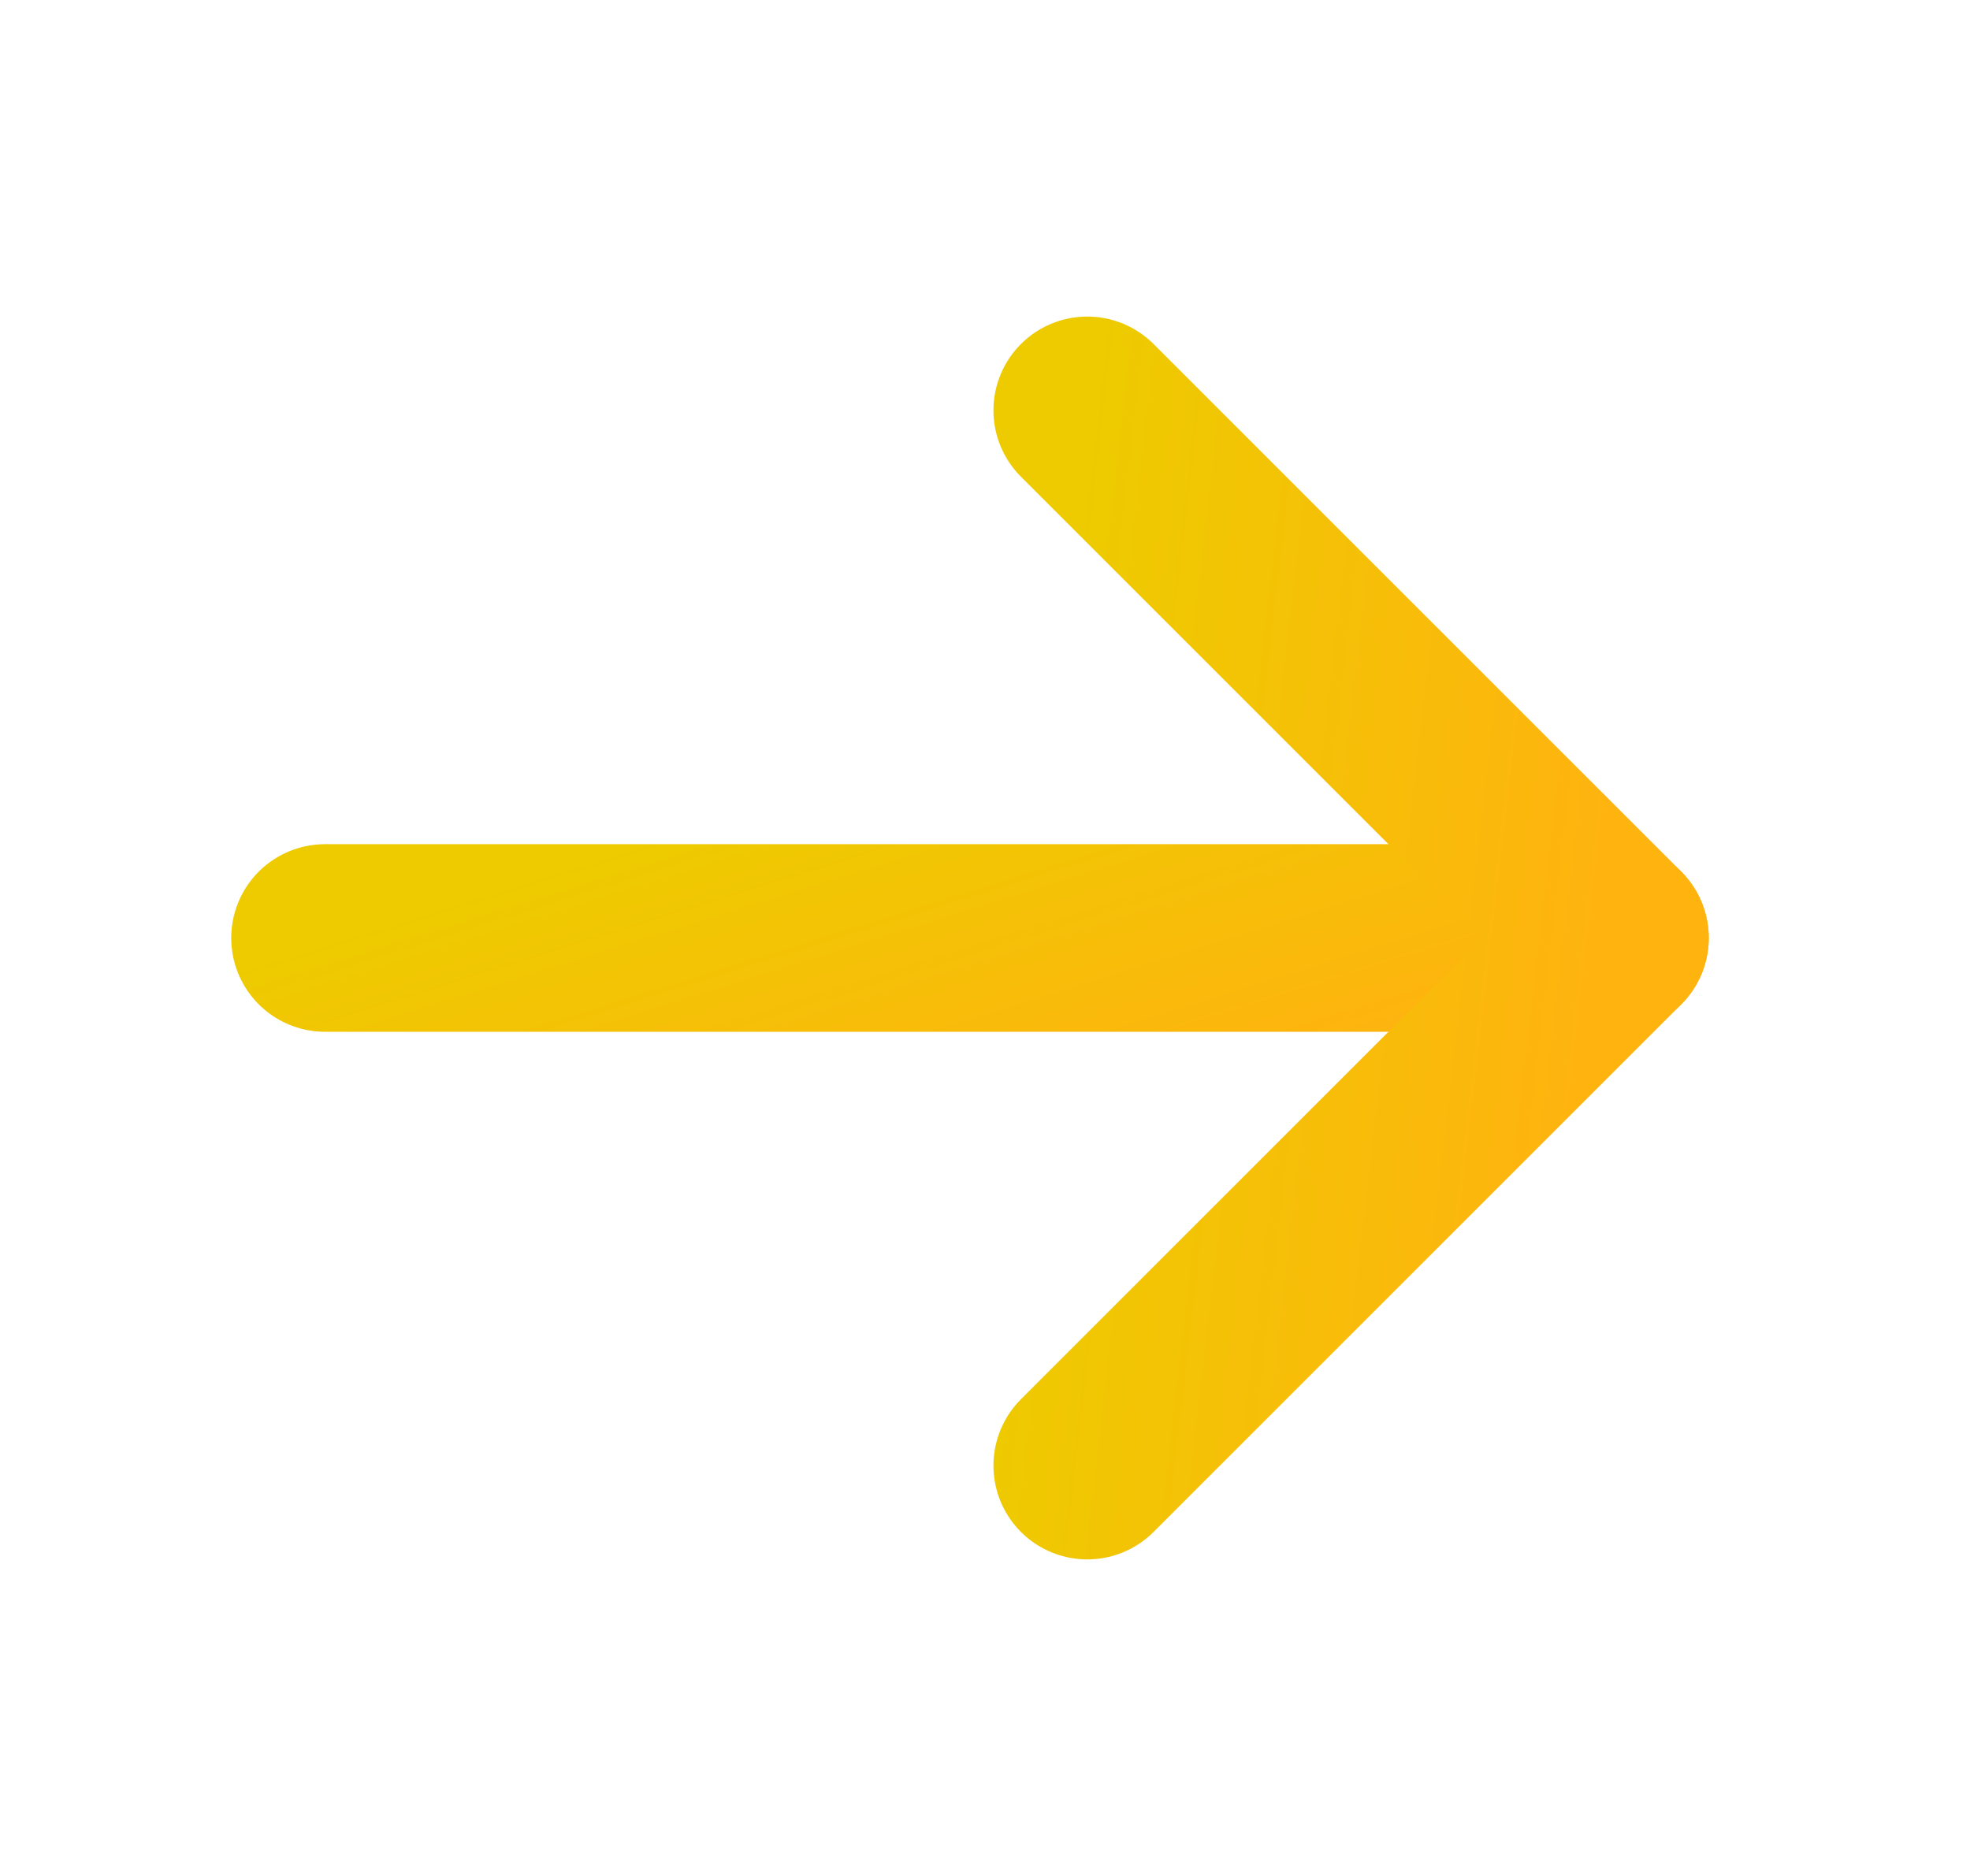
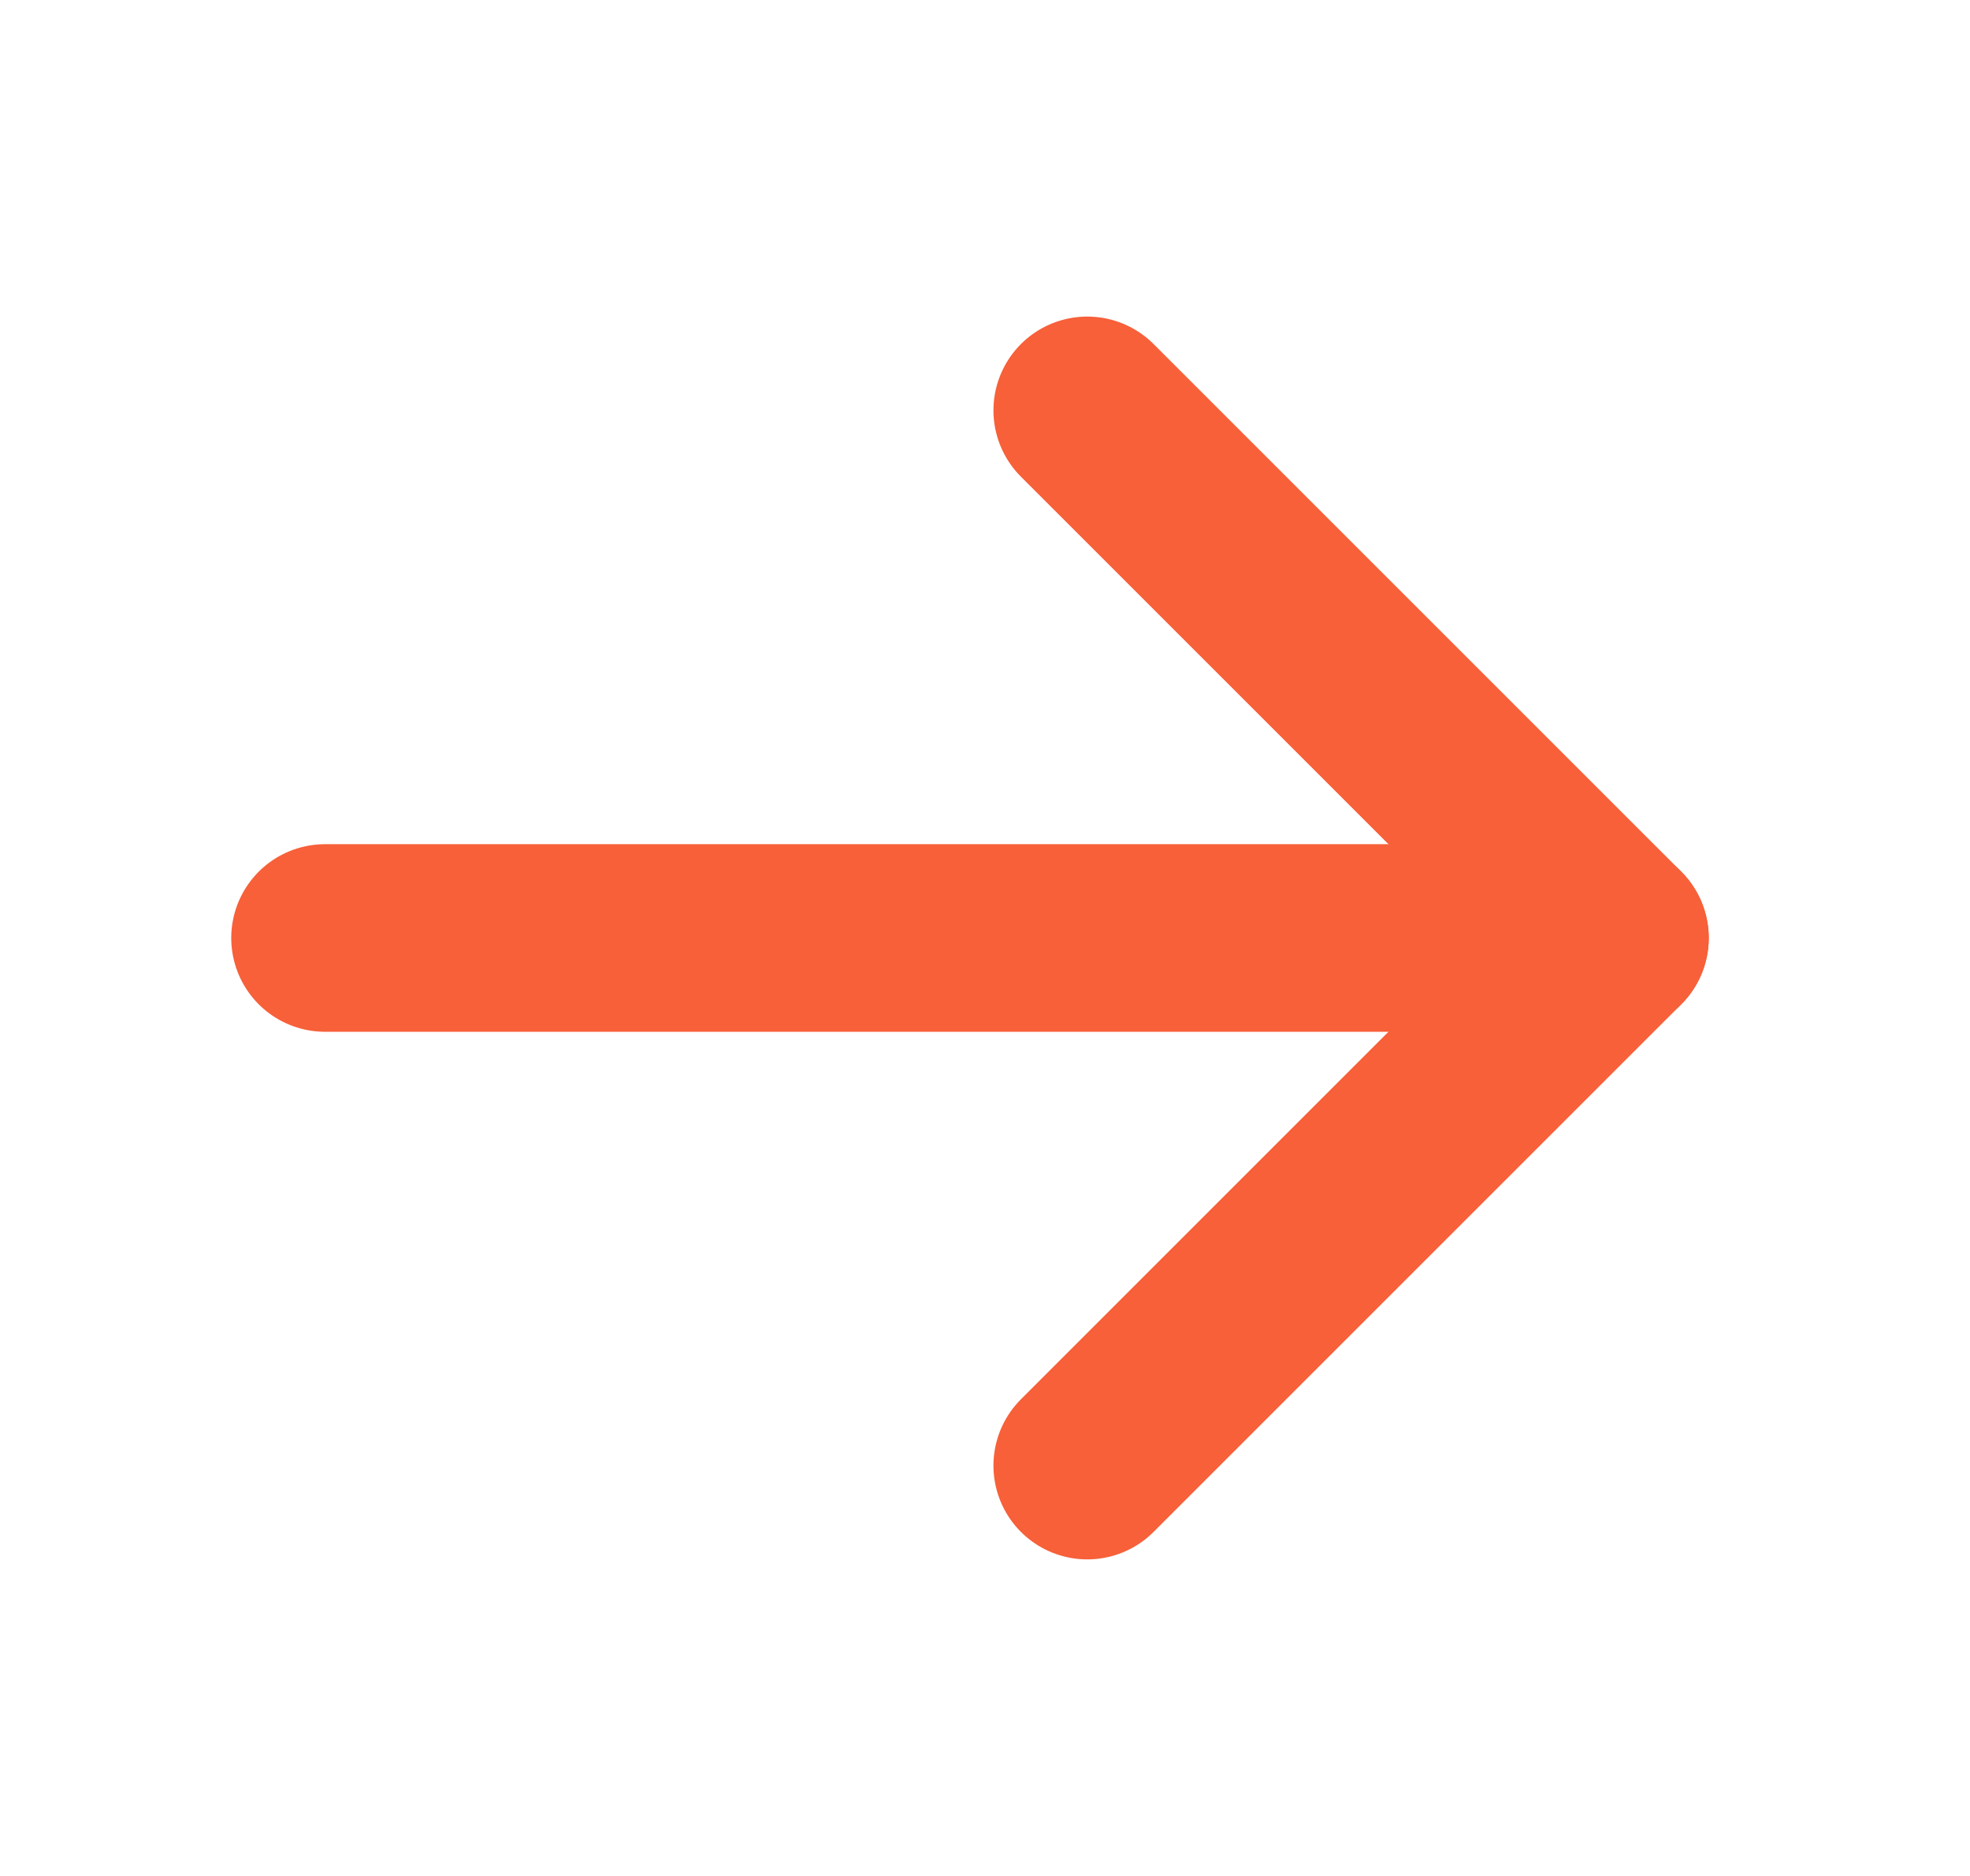
<svg xmlns="http://www.w3.org/2000/svg" width="21" height="20" viewBox="0 0 21 20" fill="none">
  <path d="M3.465 10H17.215" stroke="url(#paint0_linear_3963_64659)" stroke-width="2" stroke-linecap="round" stroke-linejoin="round" />
  <path d="M11.59 4.375L17.215 10L11.59 15.625" stroke="url(#paint1_linear_3963_64659)" stroke-width="2" stroke-linecap="round" stroke-linejoin="round" />
  <defs>
    <linearGradient id="paint0_linear_3963_64659" x1="17.215" y1="10.904" x2="15.735" y2="6.165" gradientUnits="userSpaceOnUse">
-       <stop offset="0.102" stop-color="#FFB30F" />
-       <stop offset="1" stop-color="#EDCB00" />
+       <stop offset="0.102" stop-color="#F76039" />
+       <stop offset="1" stop-color="#F76039" />
    </linearGradient>
    <linearGradient id="paint1_linear_3963_64659" x1="17.215" y1="14.543" x2="10.495" y2="13.761" gradientUnits="userSpaceOnUse">
-       <stop offset="0.102" stop-color="#FFB30F" />
-       <stop offset="1" stop-color="#EDCB00" />
+       <stop offset="0.102" stop-color="#F76039" />
+       <stop offset="1" stop-color="#F76039" />
    </linearGradient>
  </defs>
</svg>
